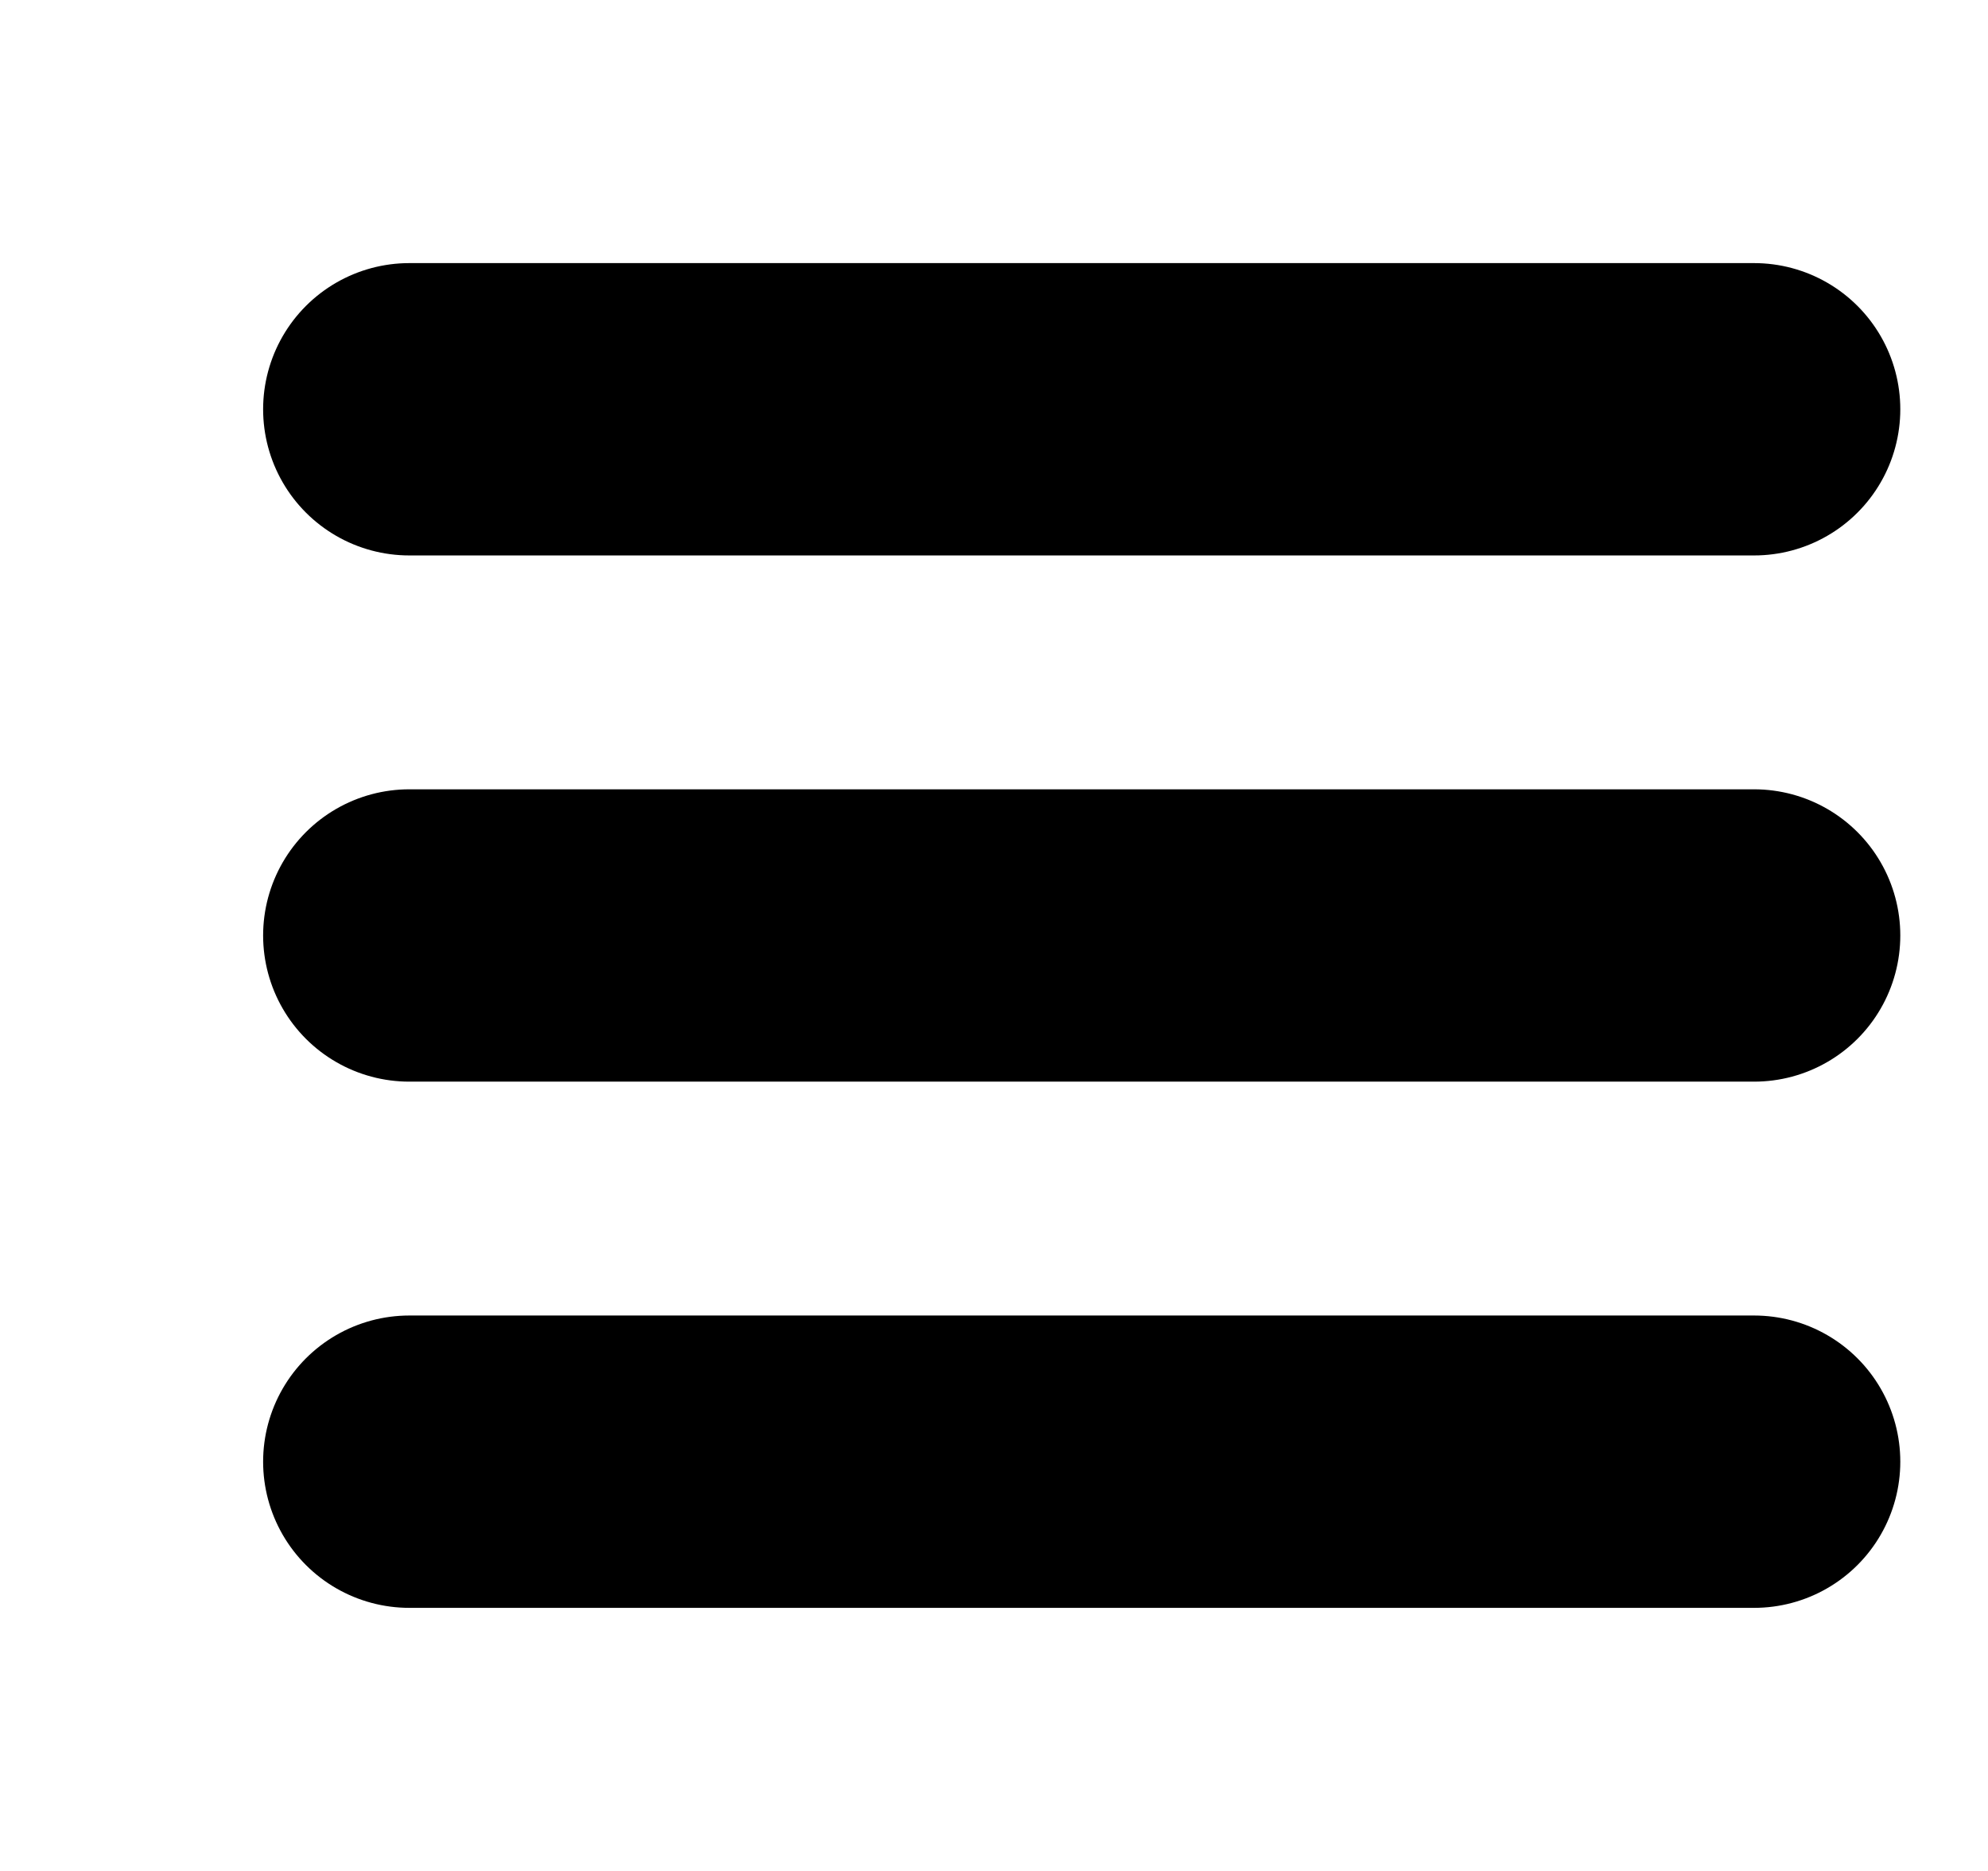
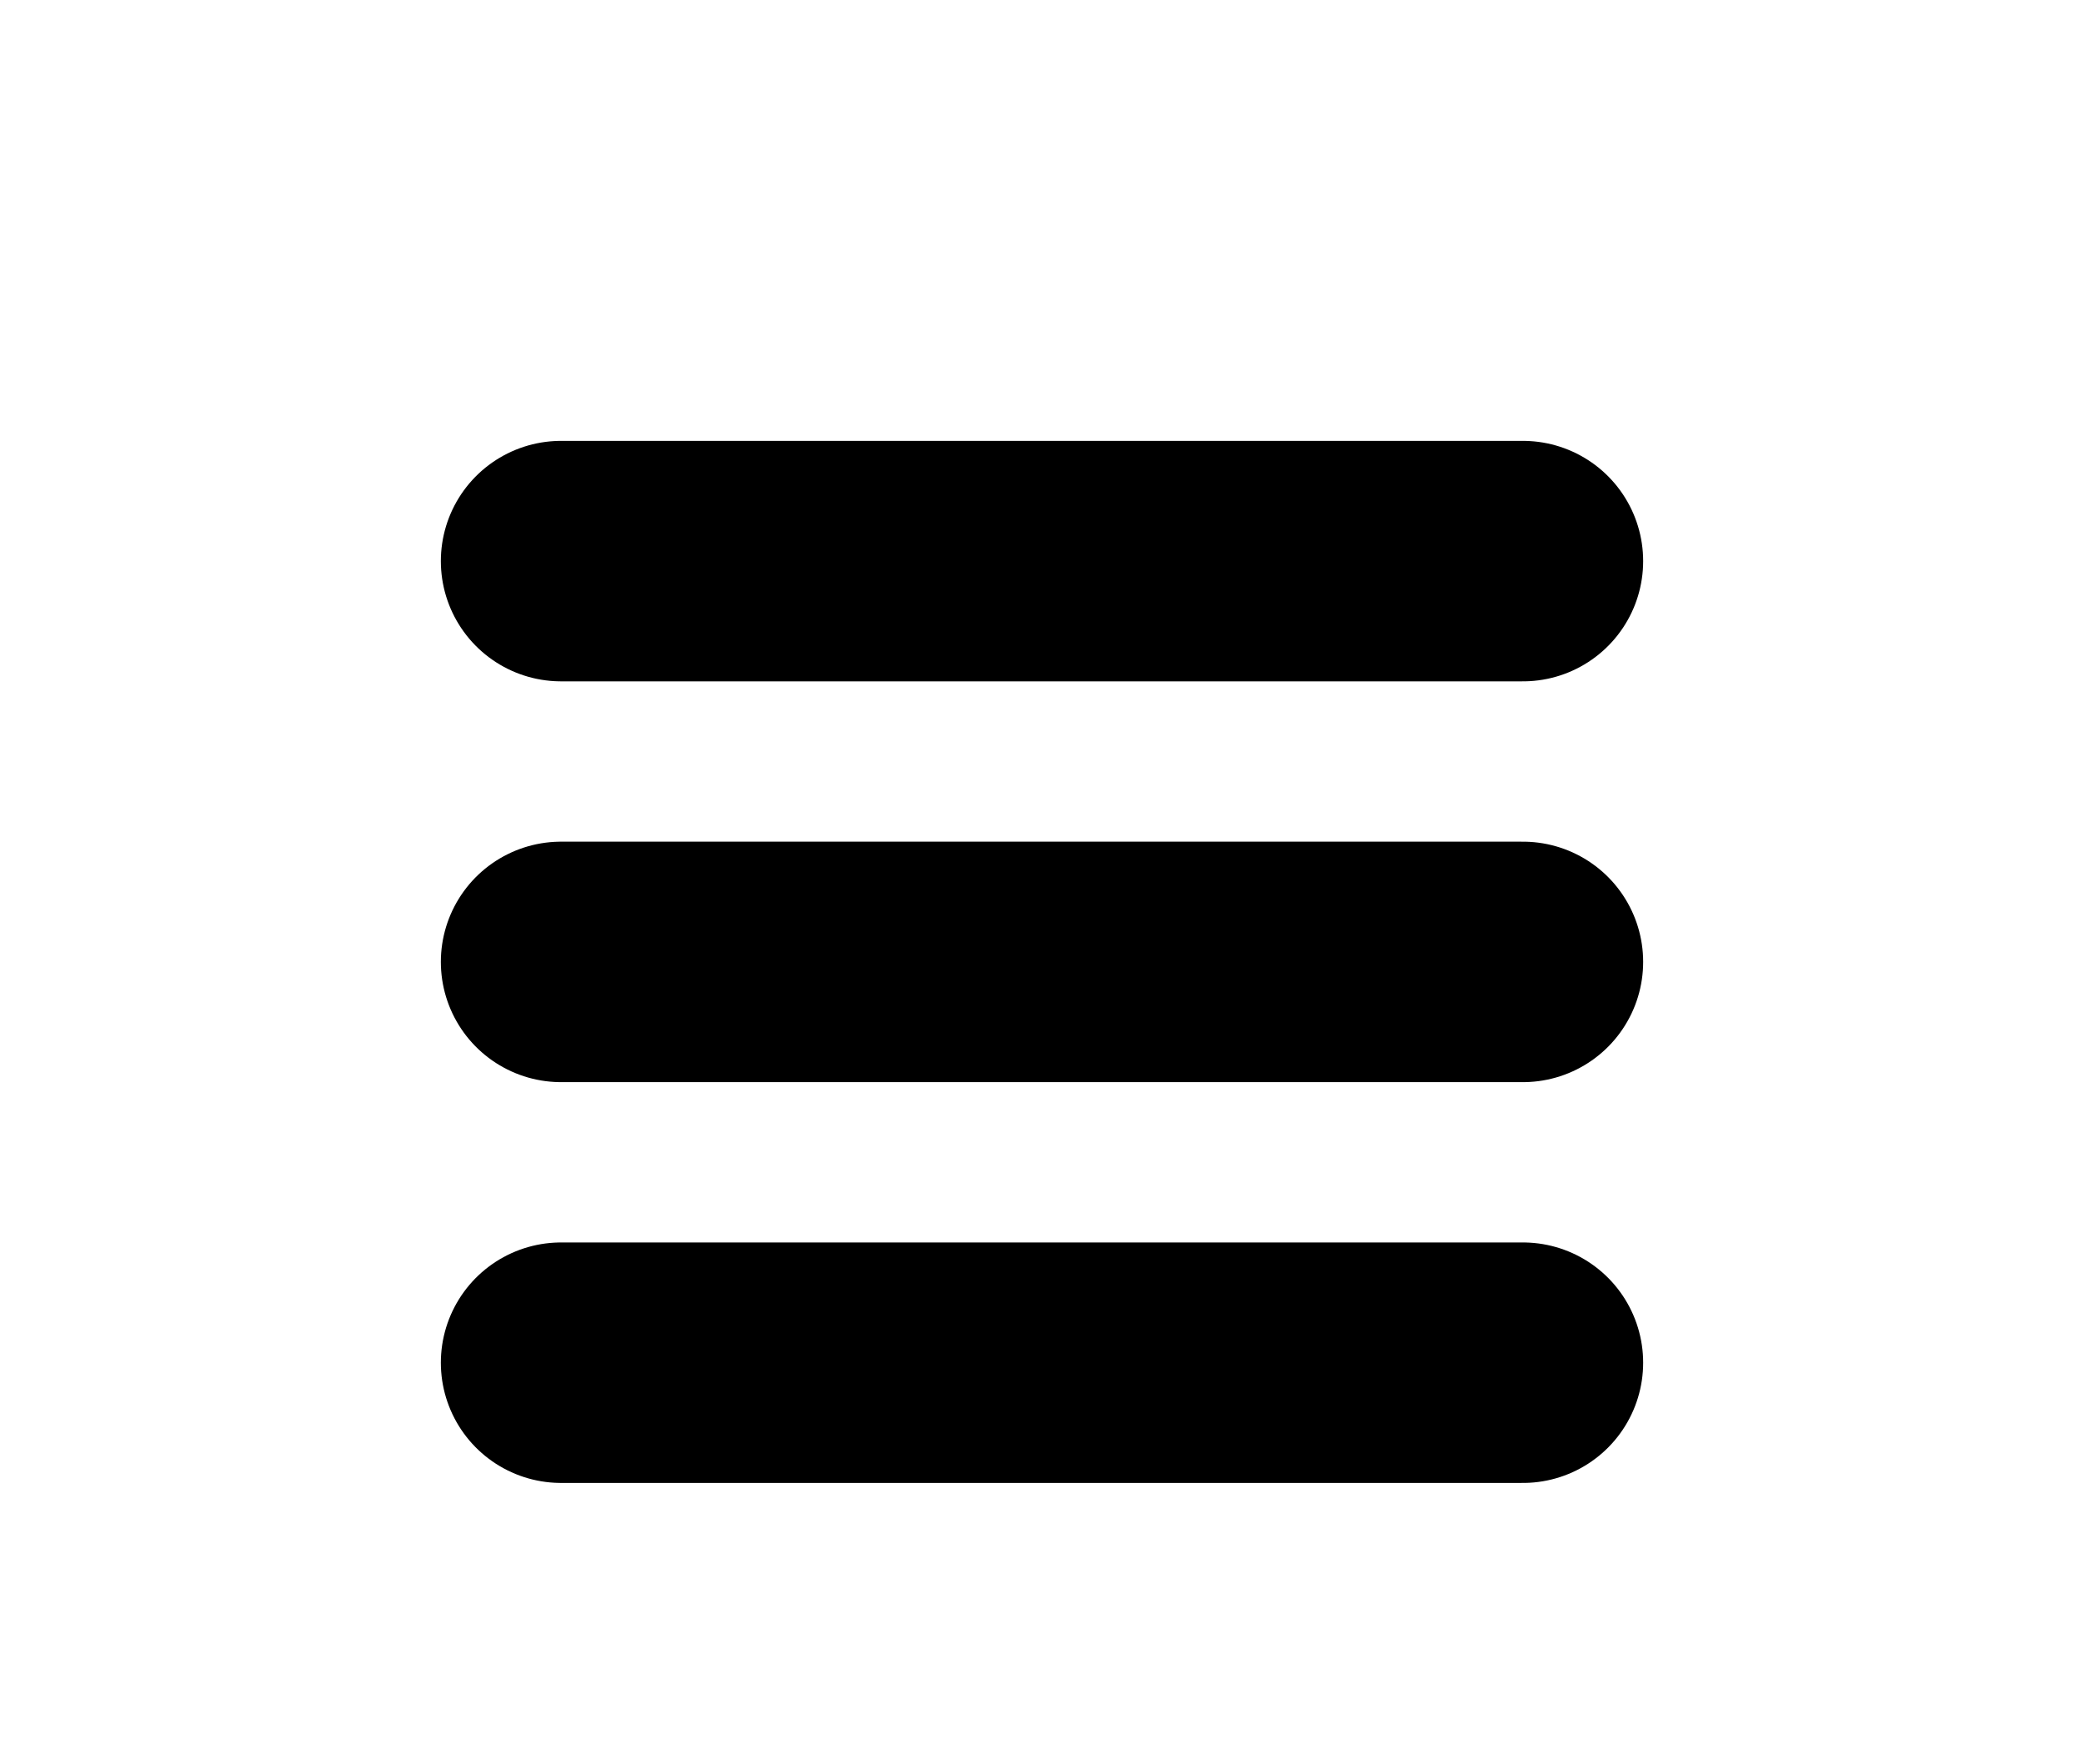
- <svg xmlns="http://www.w3.org/2000/svg" fill="#000000" viewBox="0 0 34 32">
+ <svg xmlns="http://www.w3.org/2000/svg" fill="#000000" viewBox="0 0 26 22">
  <g>
-     <line x1="7" y1="7" x2="30" y2="7" style="fill: none; stroke: #000000; stroke-linecap: round; stroke-width: 5;">
+     <line x1="7" y1="7" x2="19" y2="7" style="fill: none; stroke: #000000; stroke-linecap: round; stroke-width: 3;">
</line>
-     <line x1="7" y1="16" x2="30" y2="16" style="fill: none; stroke: #000000; stroke-linecap: round; stroke-width: 5;">
+     <line x1="7" y1="12" x2="19" y2="12" style="fill: none; stroke: #000000; stroke-linecap: round; stroke-width: 3;">
</line>
-     <line x1="7" y1="25" x2="30" y2="25" style="fill: none; stroke: #000000; stroke-linecap: round; stroke-width: 5;">
+     <line x1="7" y1="17" x2="19" y2="17" style="fill: none; stroke: #000000; stroke-linecap: round; stroke-width: 3;">
</line>
  </g>
</svg>
